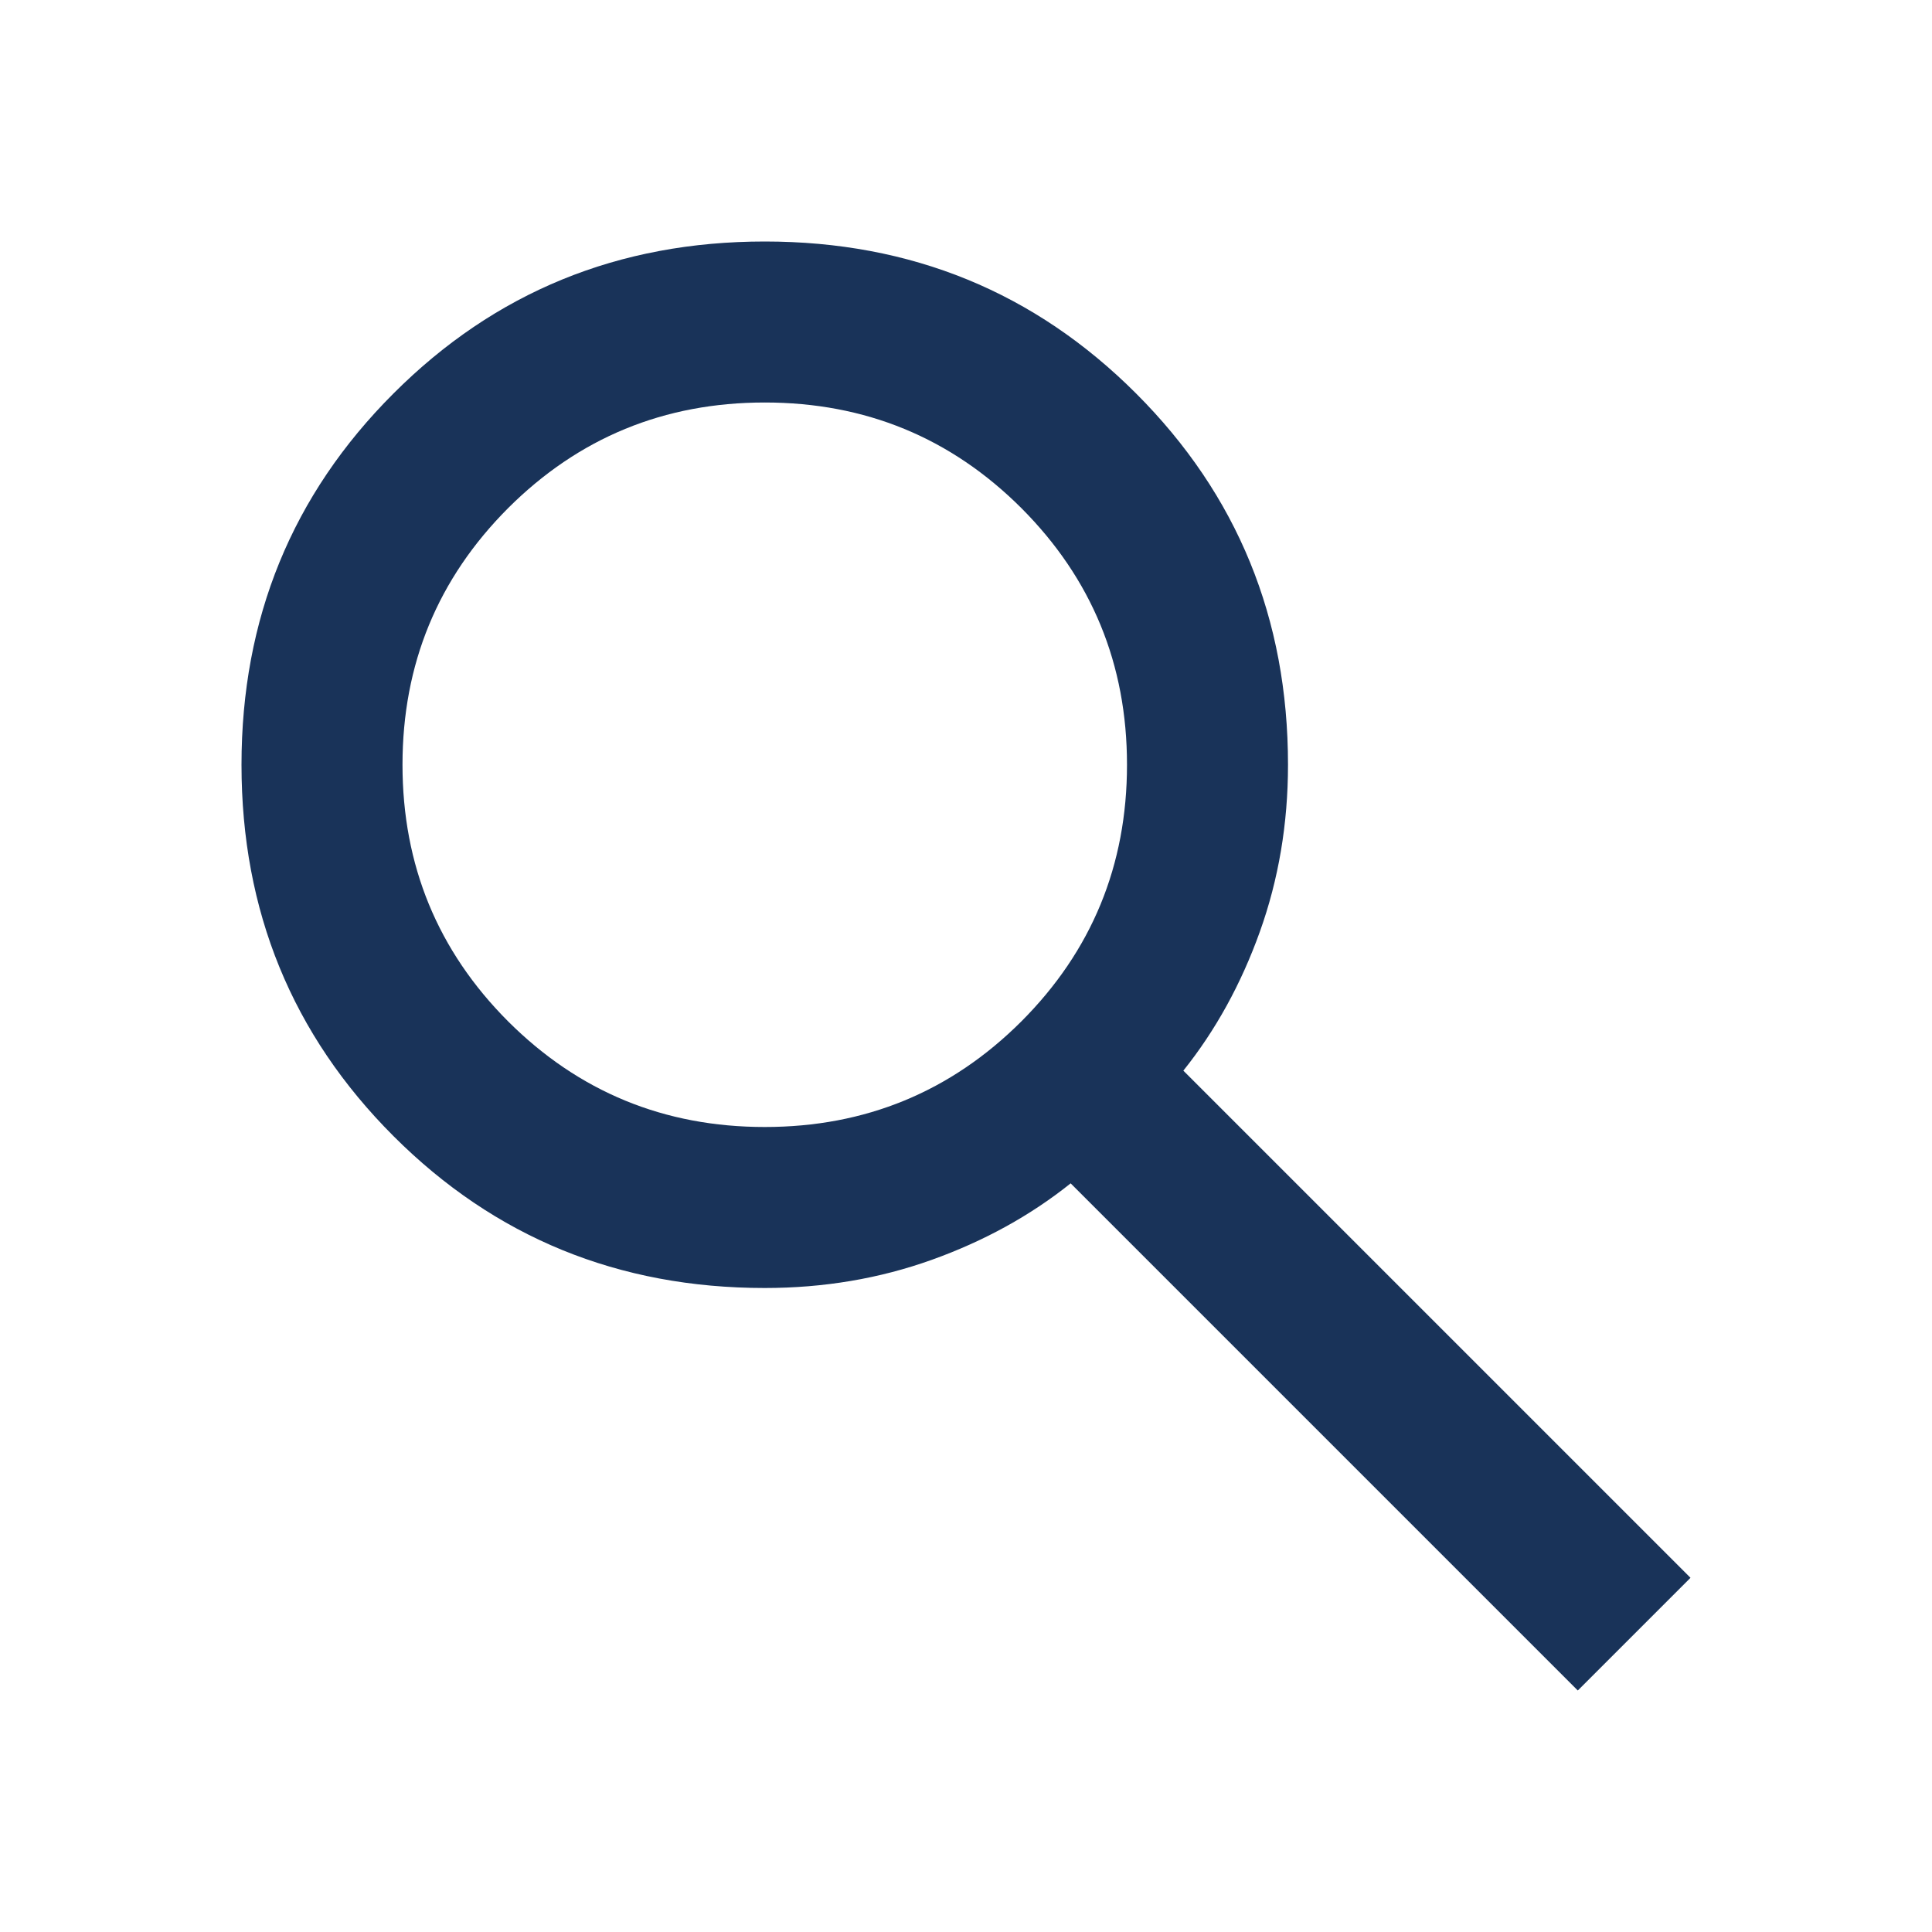
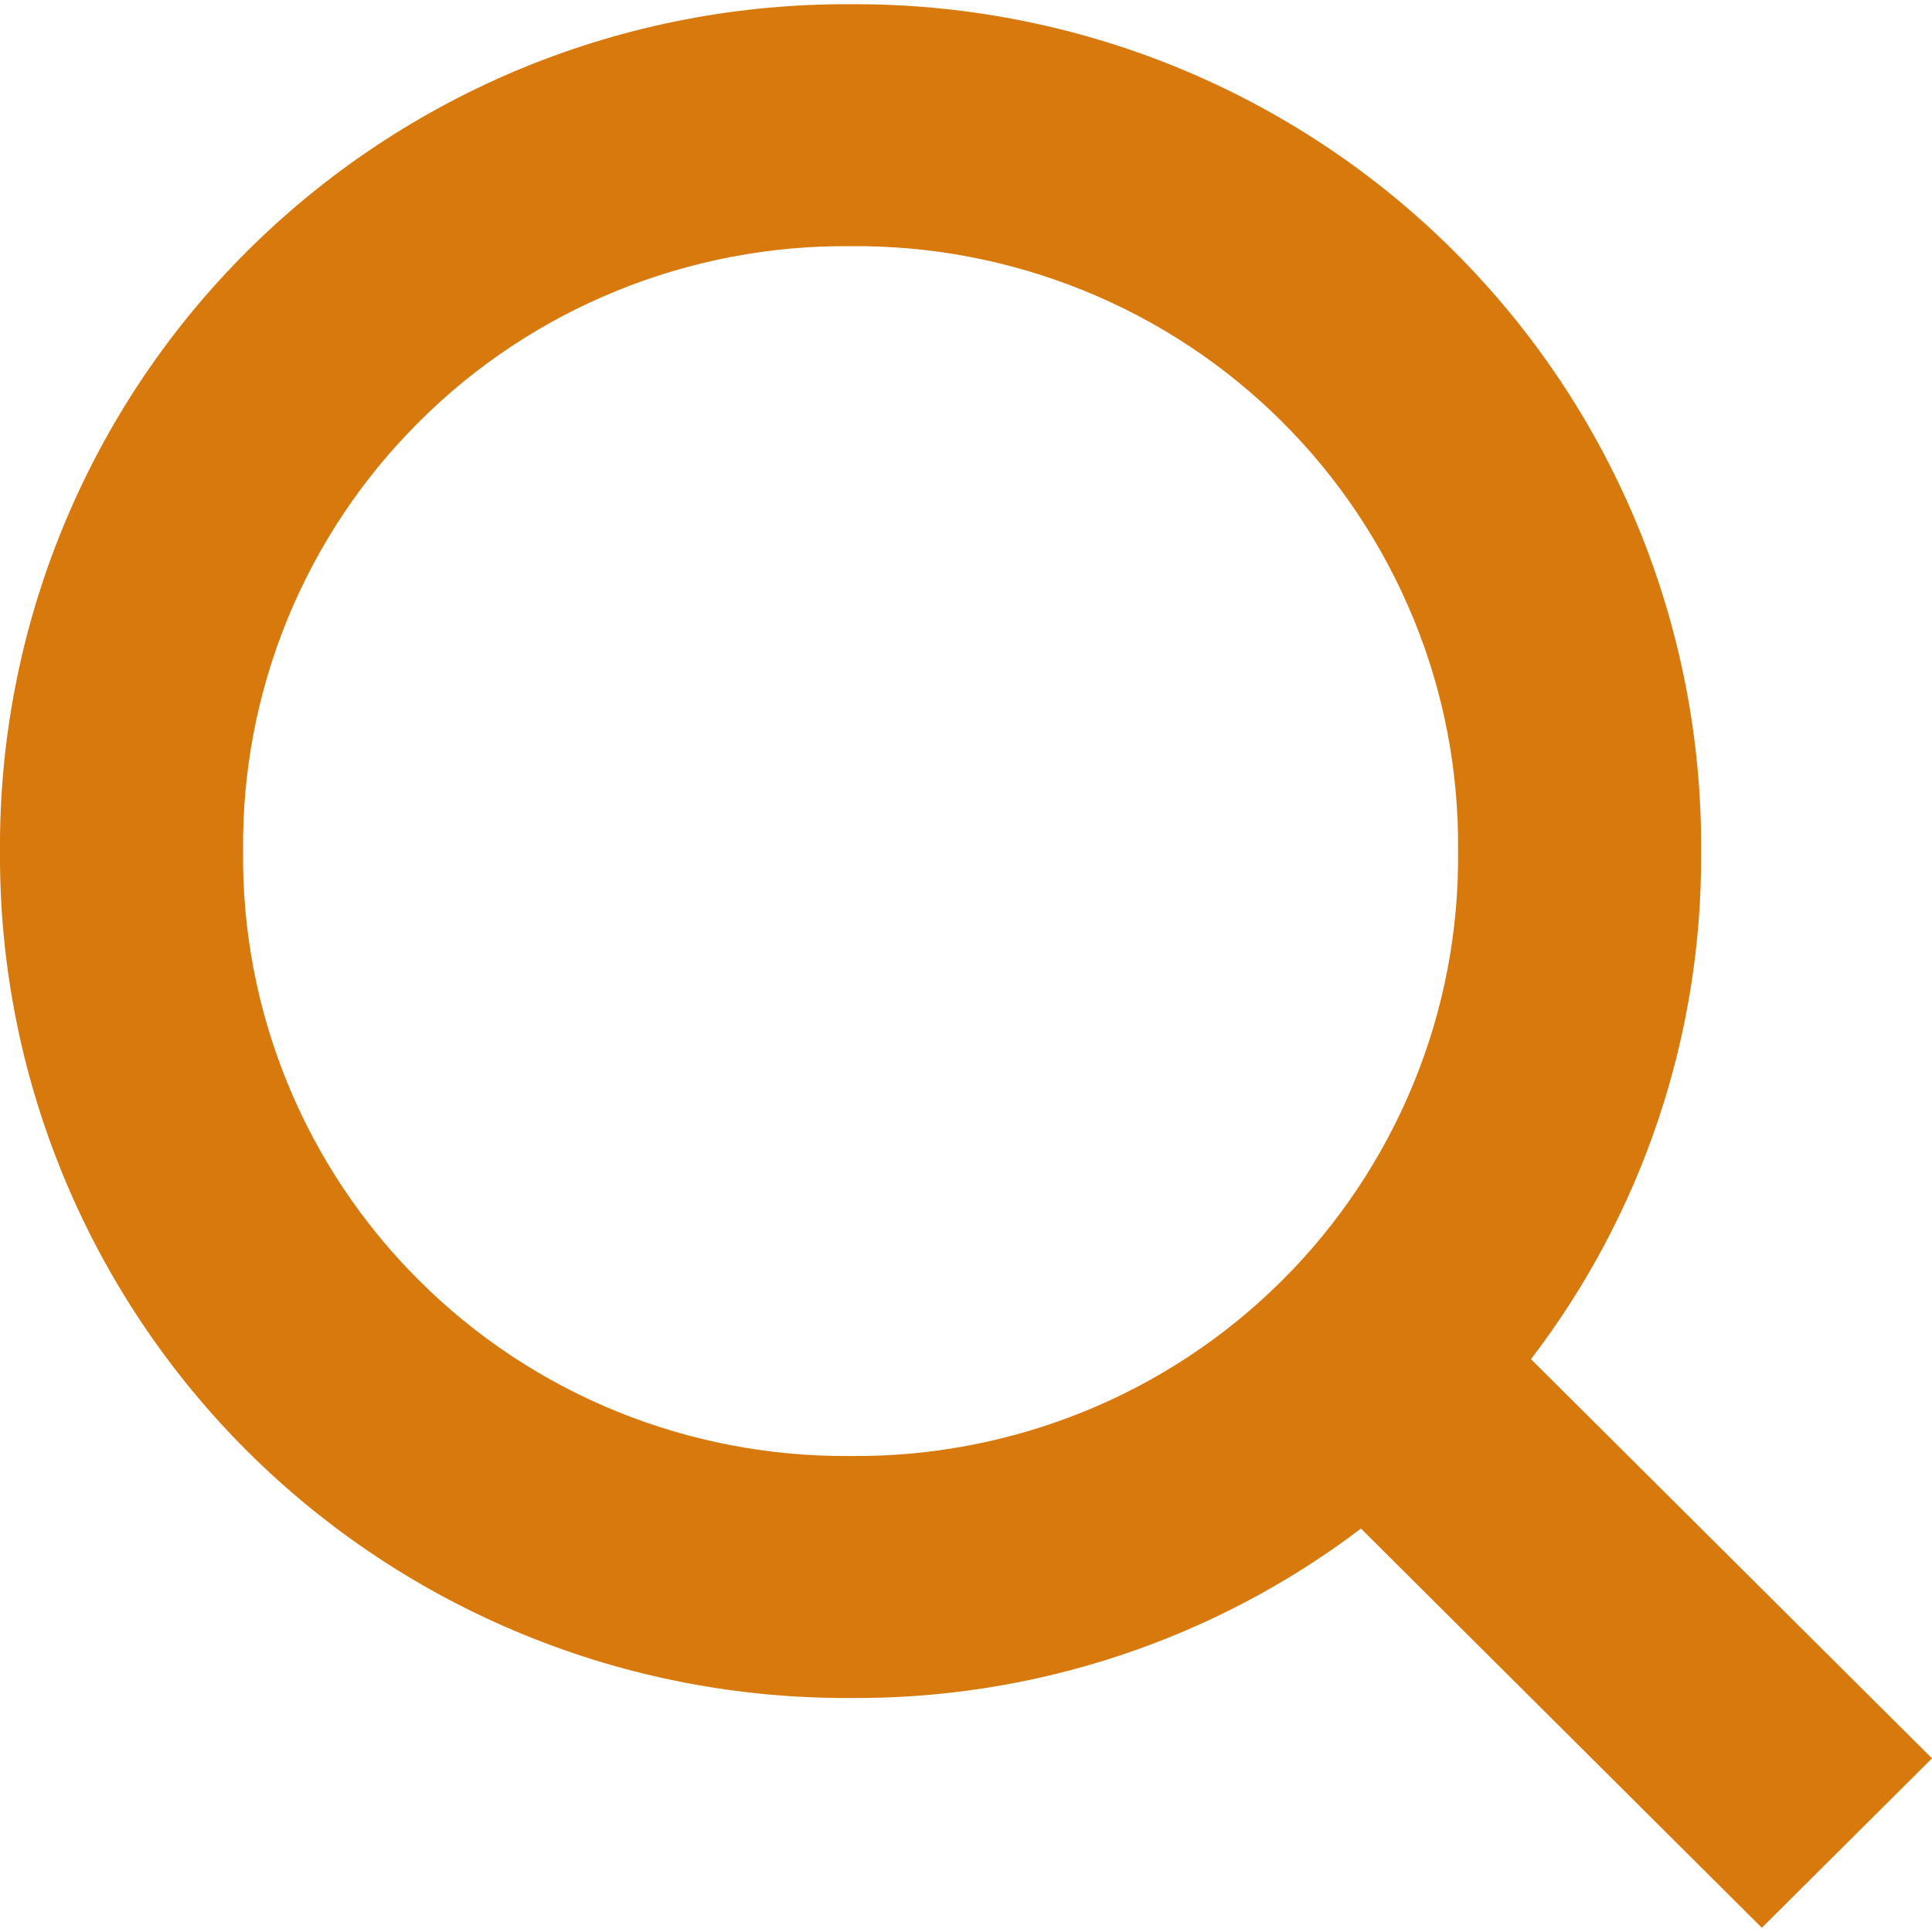
- <svg xmlns="http://www.w3.org/2000/svg" width="24" height="24" viewBox="0 0 24 24" fill="none">
-   <mask id="mask0_1601_1031" style="mask-type:alpha" maskUnits="userSpaceOnUse" x="0" y="0" width="24" height="24">
-     <rect width="24" height="24" fill="#D9D9D9" />
-   </mask>
-   <g mask="url(#mask0_1601_1031)">
-     <path d="M19.6 21L13.3 14.7C12.8 15.1 12.225 15.417 11.575 15.65C10.925 15.883 10.233 16 9.5 16C7.683 16 6.146 15.371 4.888 14.113C3.629 12.854 3 11.317 3 9.5C3 7.683 3.629 6.146 4.888 4.888C6.146 3.629 7.683 3 9.5 3C11.317 3 12.854 3.629 14.113 4.888C15.371 6.146 16 7.683 16 9.5C16 10.233 15.883 10.925 15.65 11.575C15.417 12.225 15.1 12.8 14.7 13.3L21 19.6L19.6 21ZM9.5 14C10.75 14 11.812 13.562 12.688 12.688C13.562 11.812 14 10.75 14 9.5C14 8.25 13.562 7.188 12.688 6.312C11.812 5.438 10.75 5 9.5 5C8.25 5 7.188 5.438 6.312 6.312C5.438 7.188 5 8.25 5 9.5C5 10.75 5.438 11.812 6.312 12.688C7.188 13.562 8.25 14 9.5 14Z" fill="#193359" />
-   </g>
+ <svg xmlns="http://www.w3.org/2000/svg" width="16" height="16" viewBox="0 0 16 16" fill="none">
+   <path d="M16 14.562L12.679 11.256C13.604 10.048 14.099 8.568 14.088 7.048C14.094 6.126 13.915 5.211 13.564 4.358C13.212 3.504 12.693 2.729 12.038 2.077C11.383 1.424 10.604 0.908 9.746 0.557C8.889 0.207 7.971 0.03 7.044 0.035C6.117 0.03 5.199 0.207 4.342 0.557C3.485 0.908 2.706 1.424 2.05 2.077C1.395 2.729 0.877 3.504 0.525 4.358C0.173 5.211 -0.006 6.126 0 7.048C-0.006 7.971 0.173 8.886 0.525 9.739C0.877 10.592 1.395 11.368 2.05 12.02C2.706 12.673 3.485 13.189 4.342 13.539C5.199 13.89 6.117 14.067 7.044 14.062C8.57 14.073 10.057 13.58 11.271 12.659L14.591 15.965L16 14.562ZM2.013 7.048C2.006 6.389 2.132 5.734 2.382 5.124C2.633 4.513 3.003 3.958 3.472 3.492C3.94 3.025 4.497 2.656 5.111 2.407C5.724 2.158 6.382 2.032 7.044 2.039C7.707 2.032 8.364 2.158 8.977 2.407C9.591 2.656 10.148 3.025 10.617 3.492C11.085 3.958 11.455 4.513 11.706 5.124C11.957 5.734 12.082 6.389 12.075 7.048C12.082 7.708 11.957 8.362 11.706 8.973C11.455 9.584 11.085 10.139 10.617 10.605C10.148 11.072 9.591 11.441 8.977 11.69C8.364 11.939 7.707 12.064 7.044 12.058C6.382 12.064 5.724 11.939 5.111 11.69C4.497 11.441 3.94 11.072 3.472 10.605C3.003 10.139 2.633 9.584 2.382 8.973C2.132 8.362 2.006 7.708 2.013 7.048Z" fill="#D8790D" />
</svg>
